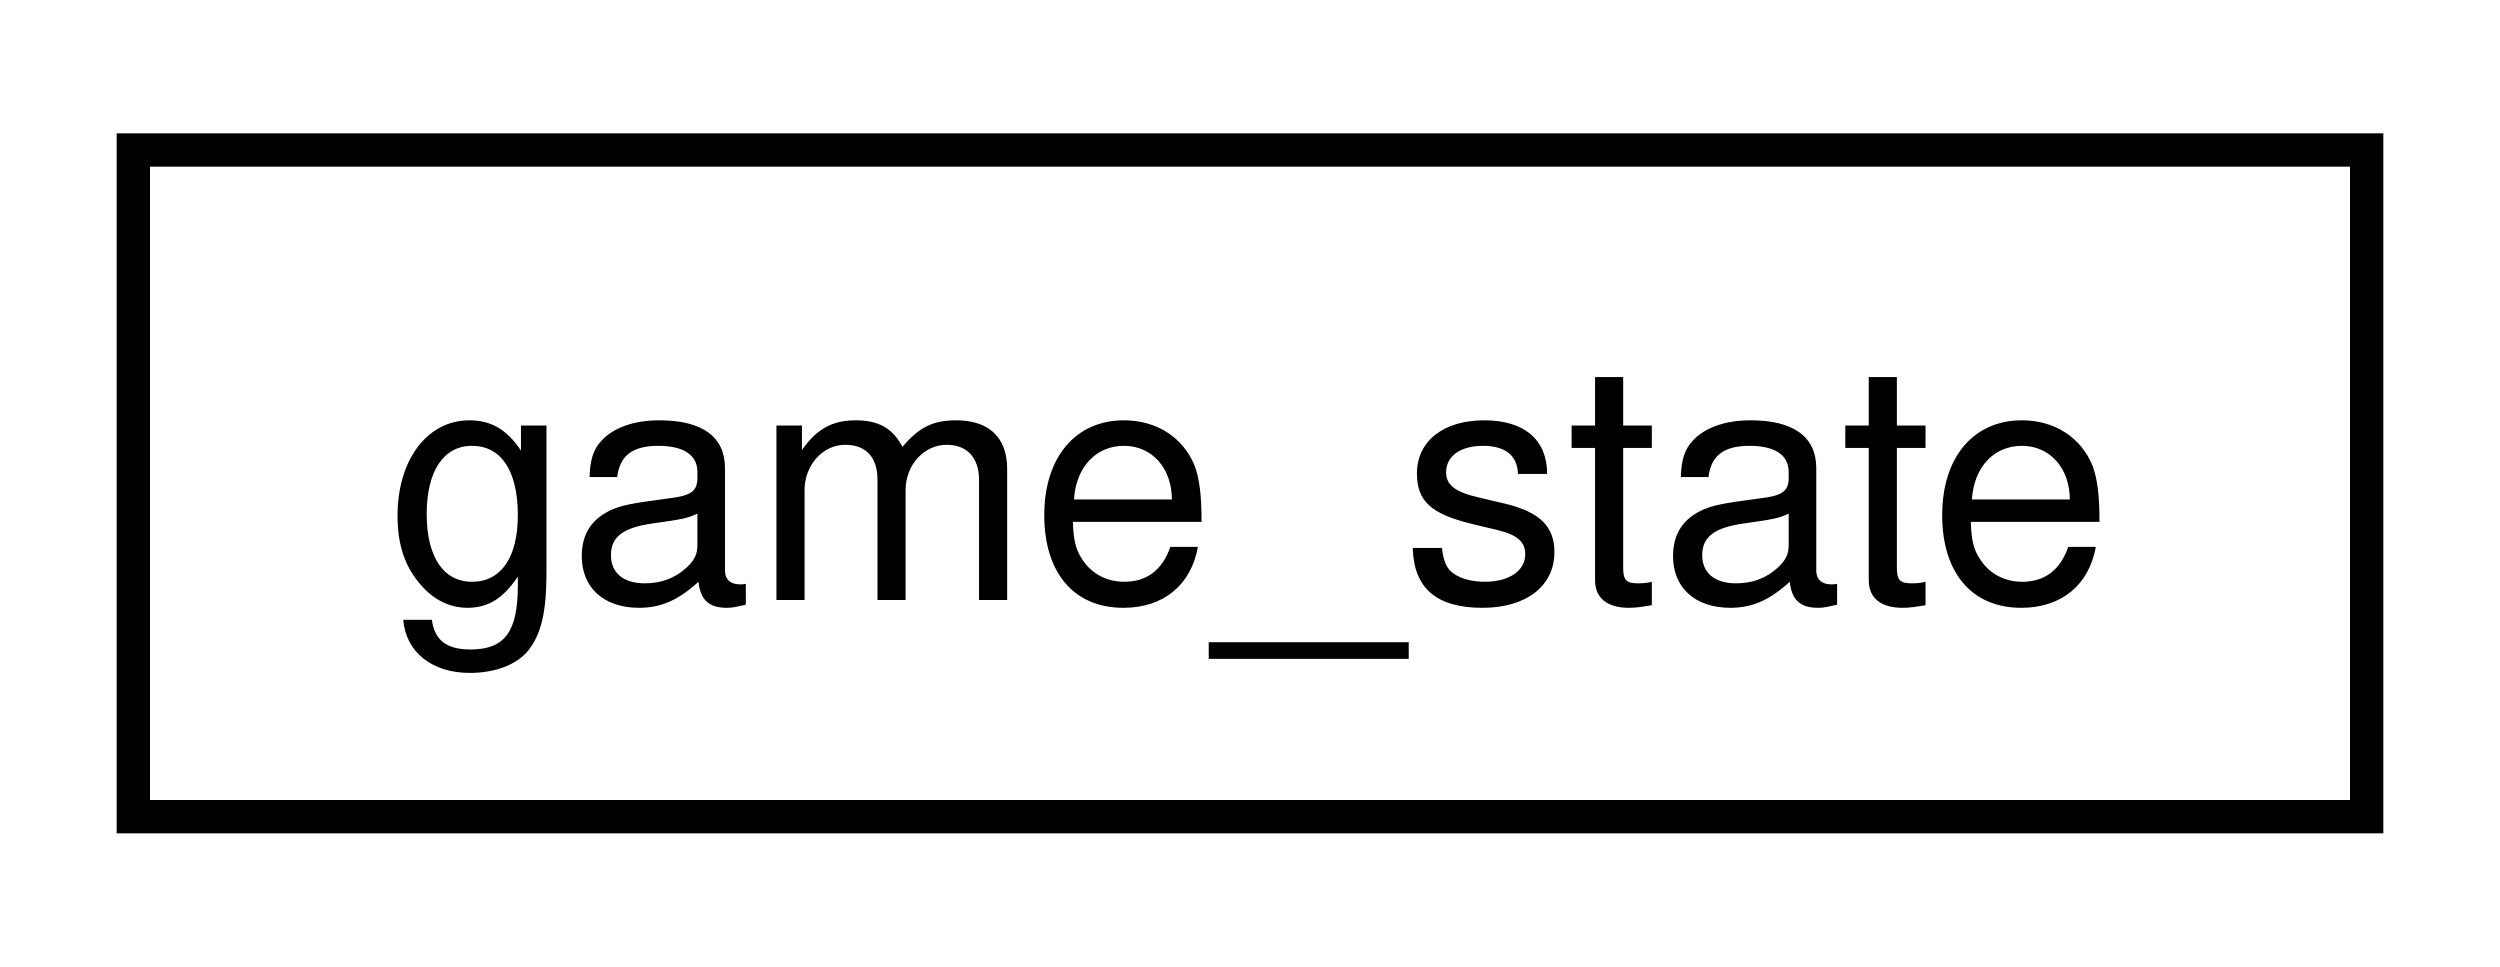
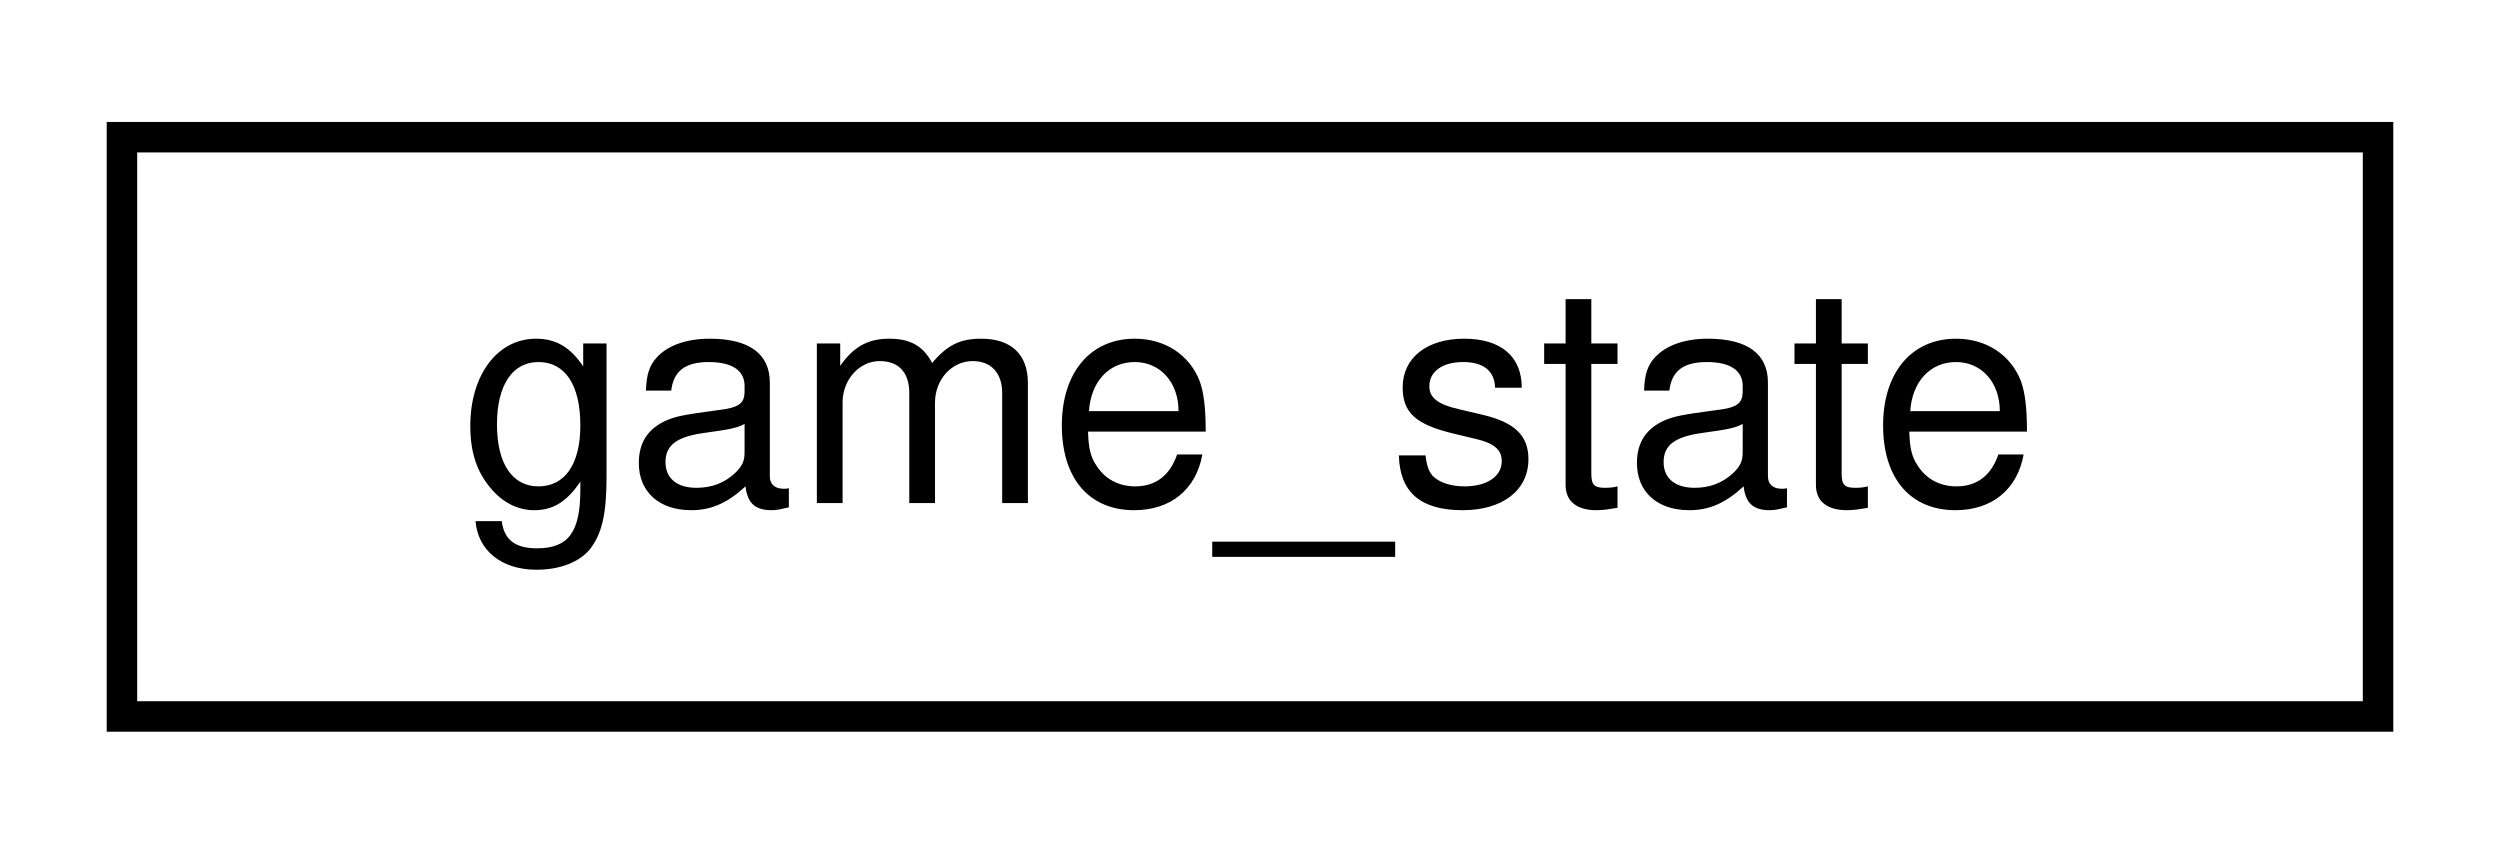
- <svg xmlns="http://www.w3.org/2000/svg" xmlns:xlink="http://www.w3.org/1999/xlink" width="75pt" height="29pt" viewBox="0.00 0.00 75.00 29.00">
-   <g id="graph0" class="graph" transform="scale(1 1) rotate(0) translate(4 25)">
+ <svg xmlns="http://www.w3.org/2000/svg" xmlns:xlink="http://www.w3.org/1999/xlink" width="82pt" height="28pt" viewBox="0.00 0.00 82.00 28.00">
+   <g id="graph0" class="graph" transform="scale(1 1) rotate(0) translate(4 24)">
    <g id="node1" class="node">
      <g id="a_node1">
        <a xlink:href="structgame__state.html" target="_top" xlink:title=" ">
-           <polygon fill="none" stroke="black" points="0,-0.5 0,-20.5 67,-20.5 67,-0.5 0,-0.5" />
-           <text text-anchor="middle" x="33.5" y="-7" font-family="Helvetica,sans-Serif" font-size="10.00">game_state</text>
+           <polygon fill="none" stroke="black" points="0,-0.5 0,-19.5 74,-19.5 74,-0.5 0,-0.5" />
+           <text text-anchor="middle" x="37" y="-7.5" font-family="Helvetica,sans-Serif" font-size="10.00">game_state</text>
        </a>
      </g>
    </g>
  </g>
</svg>
